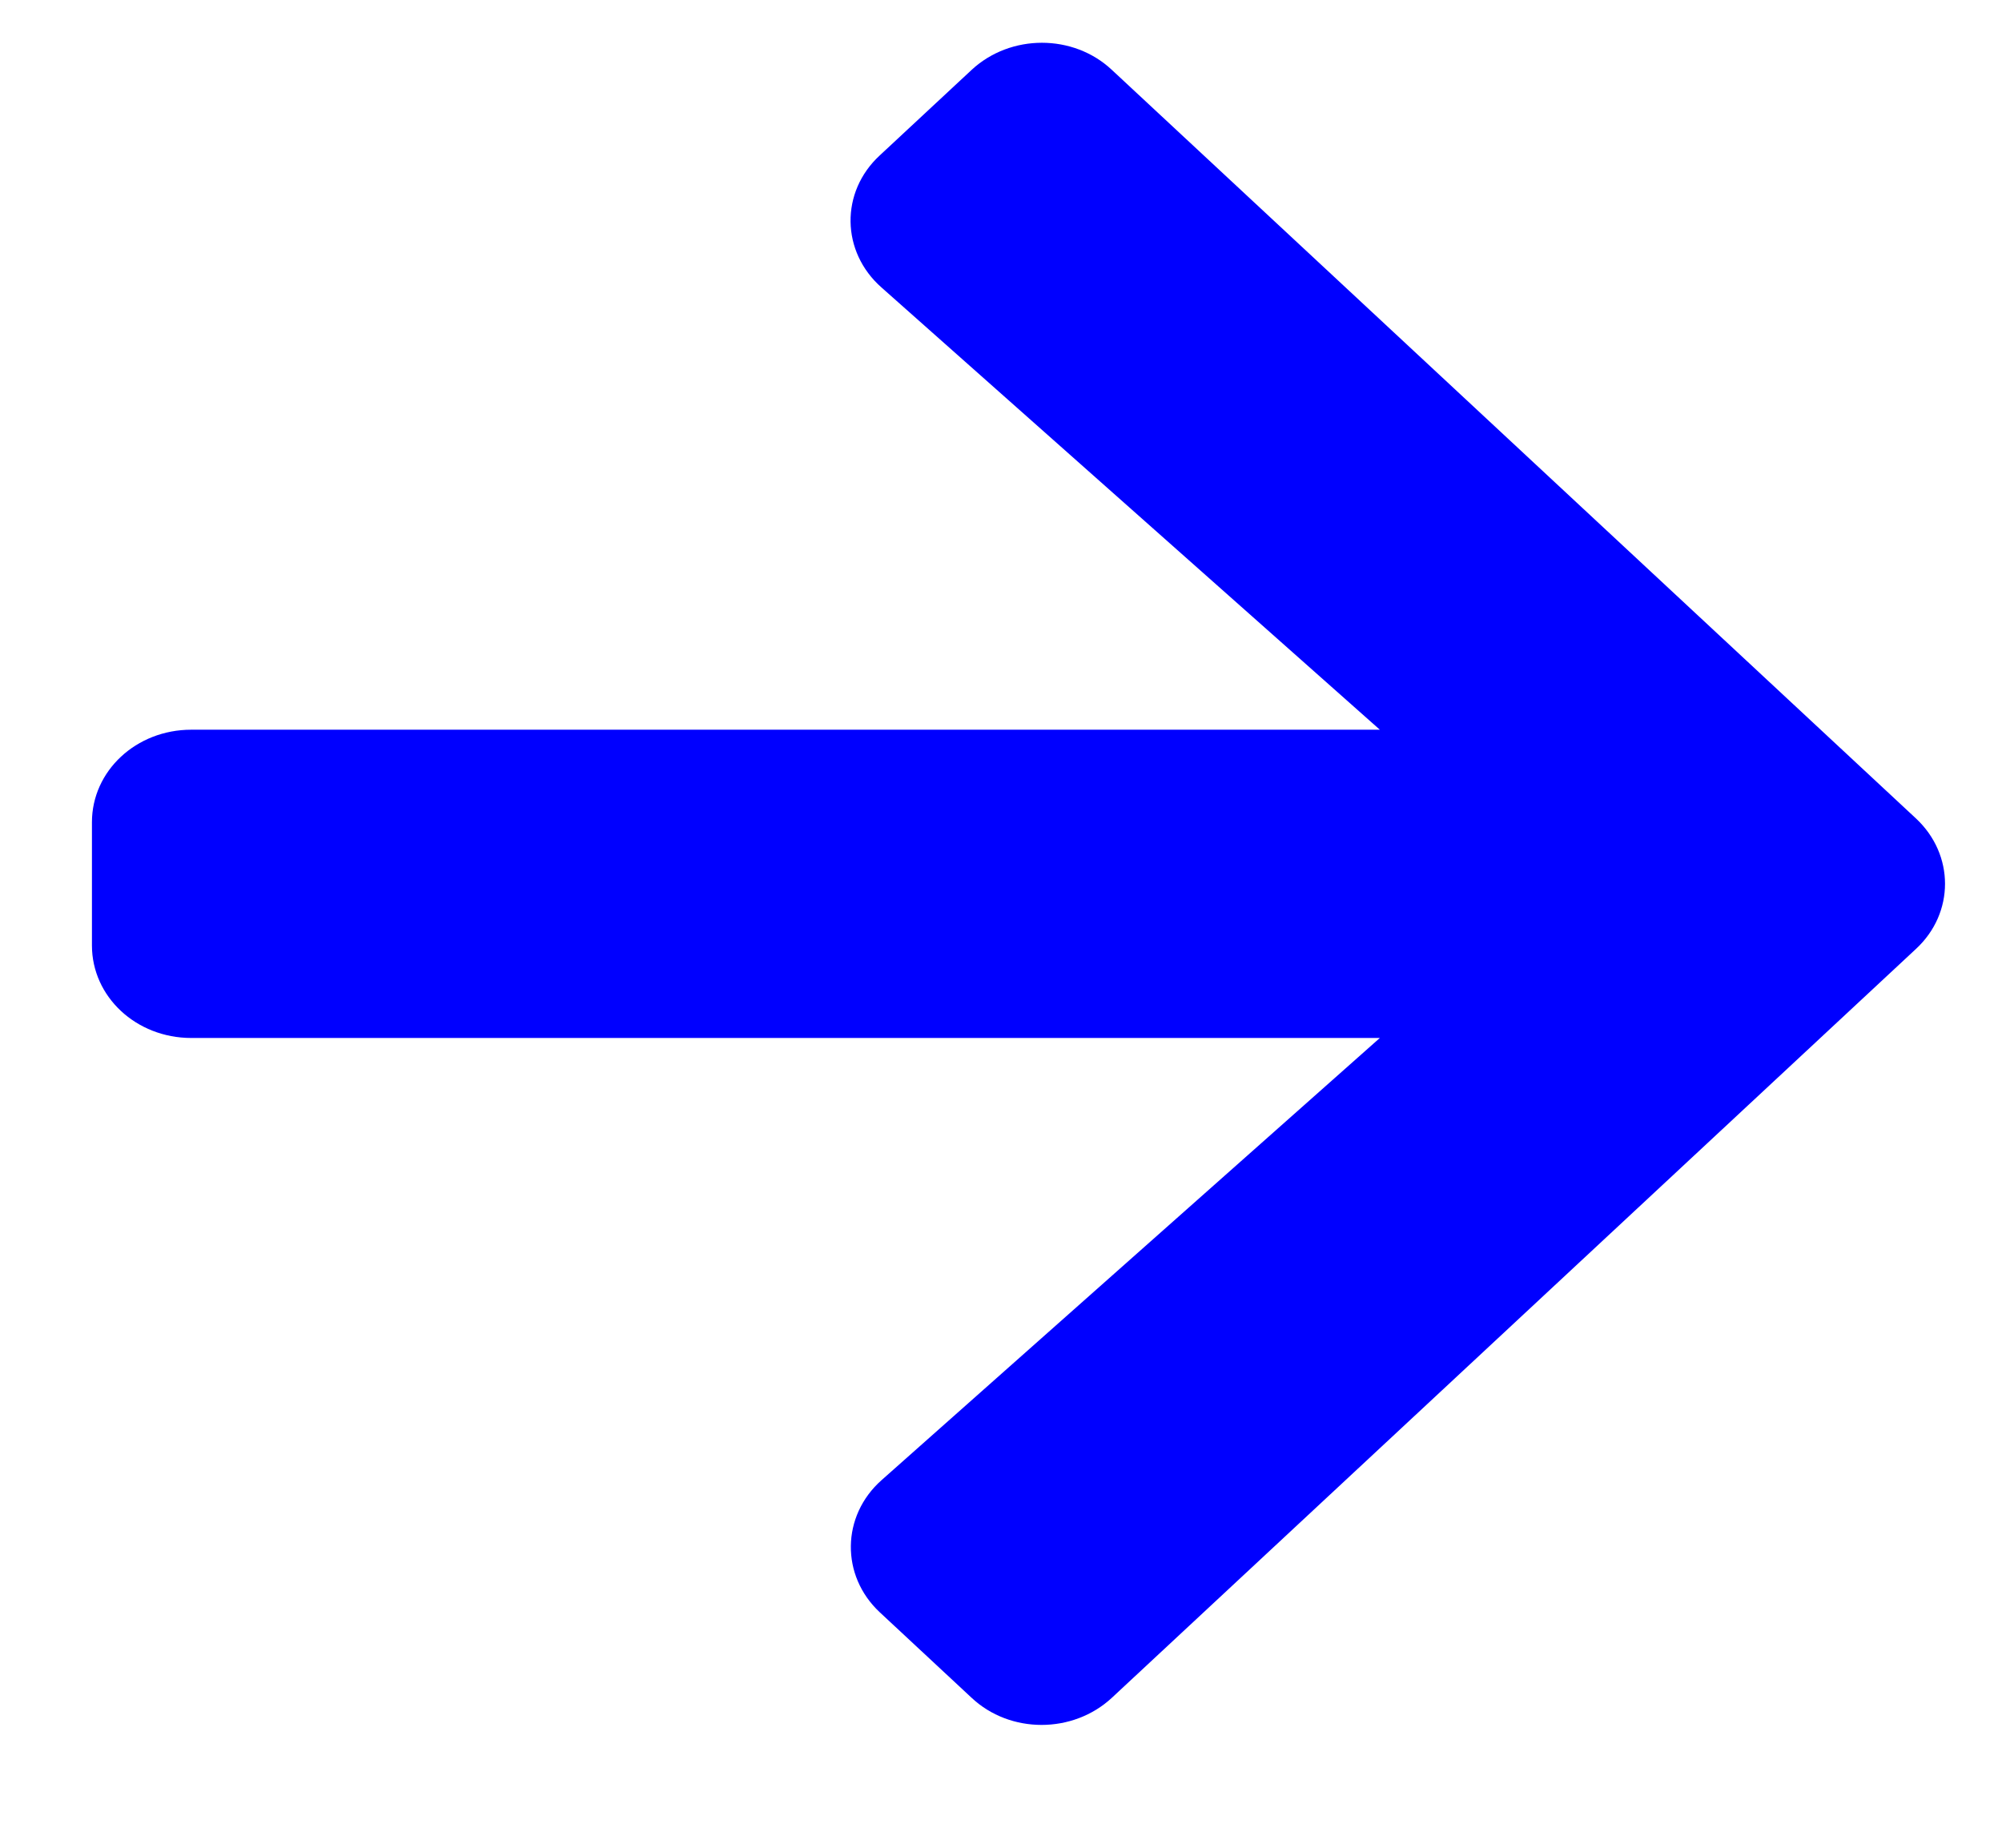
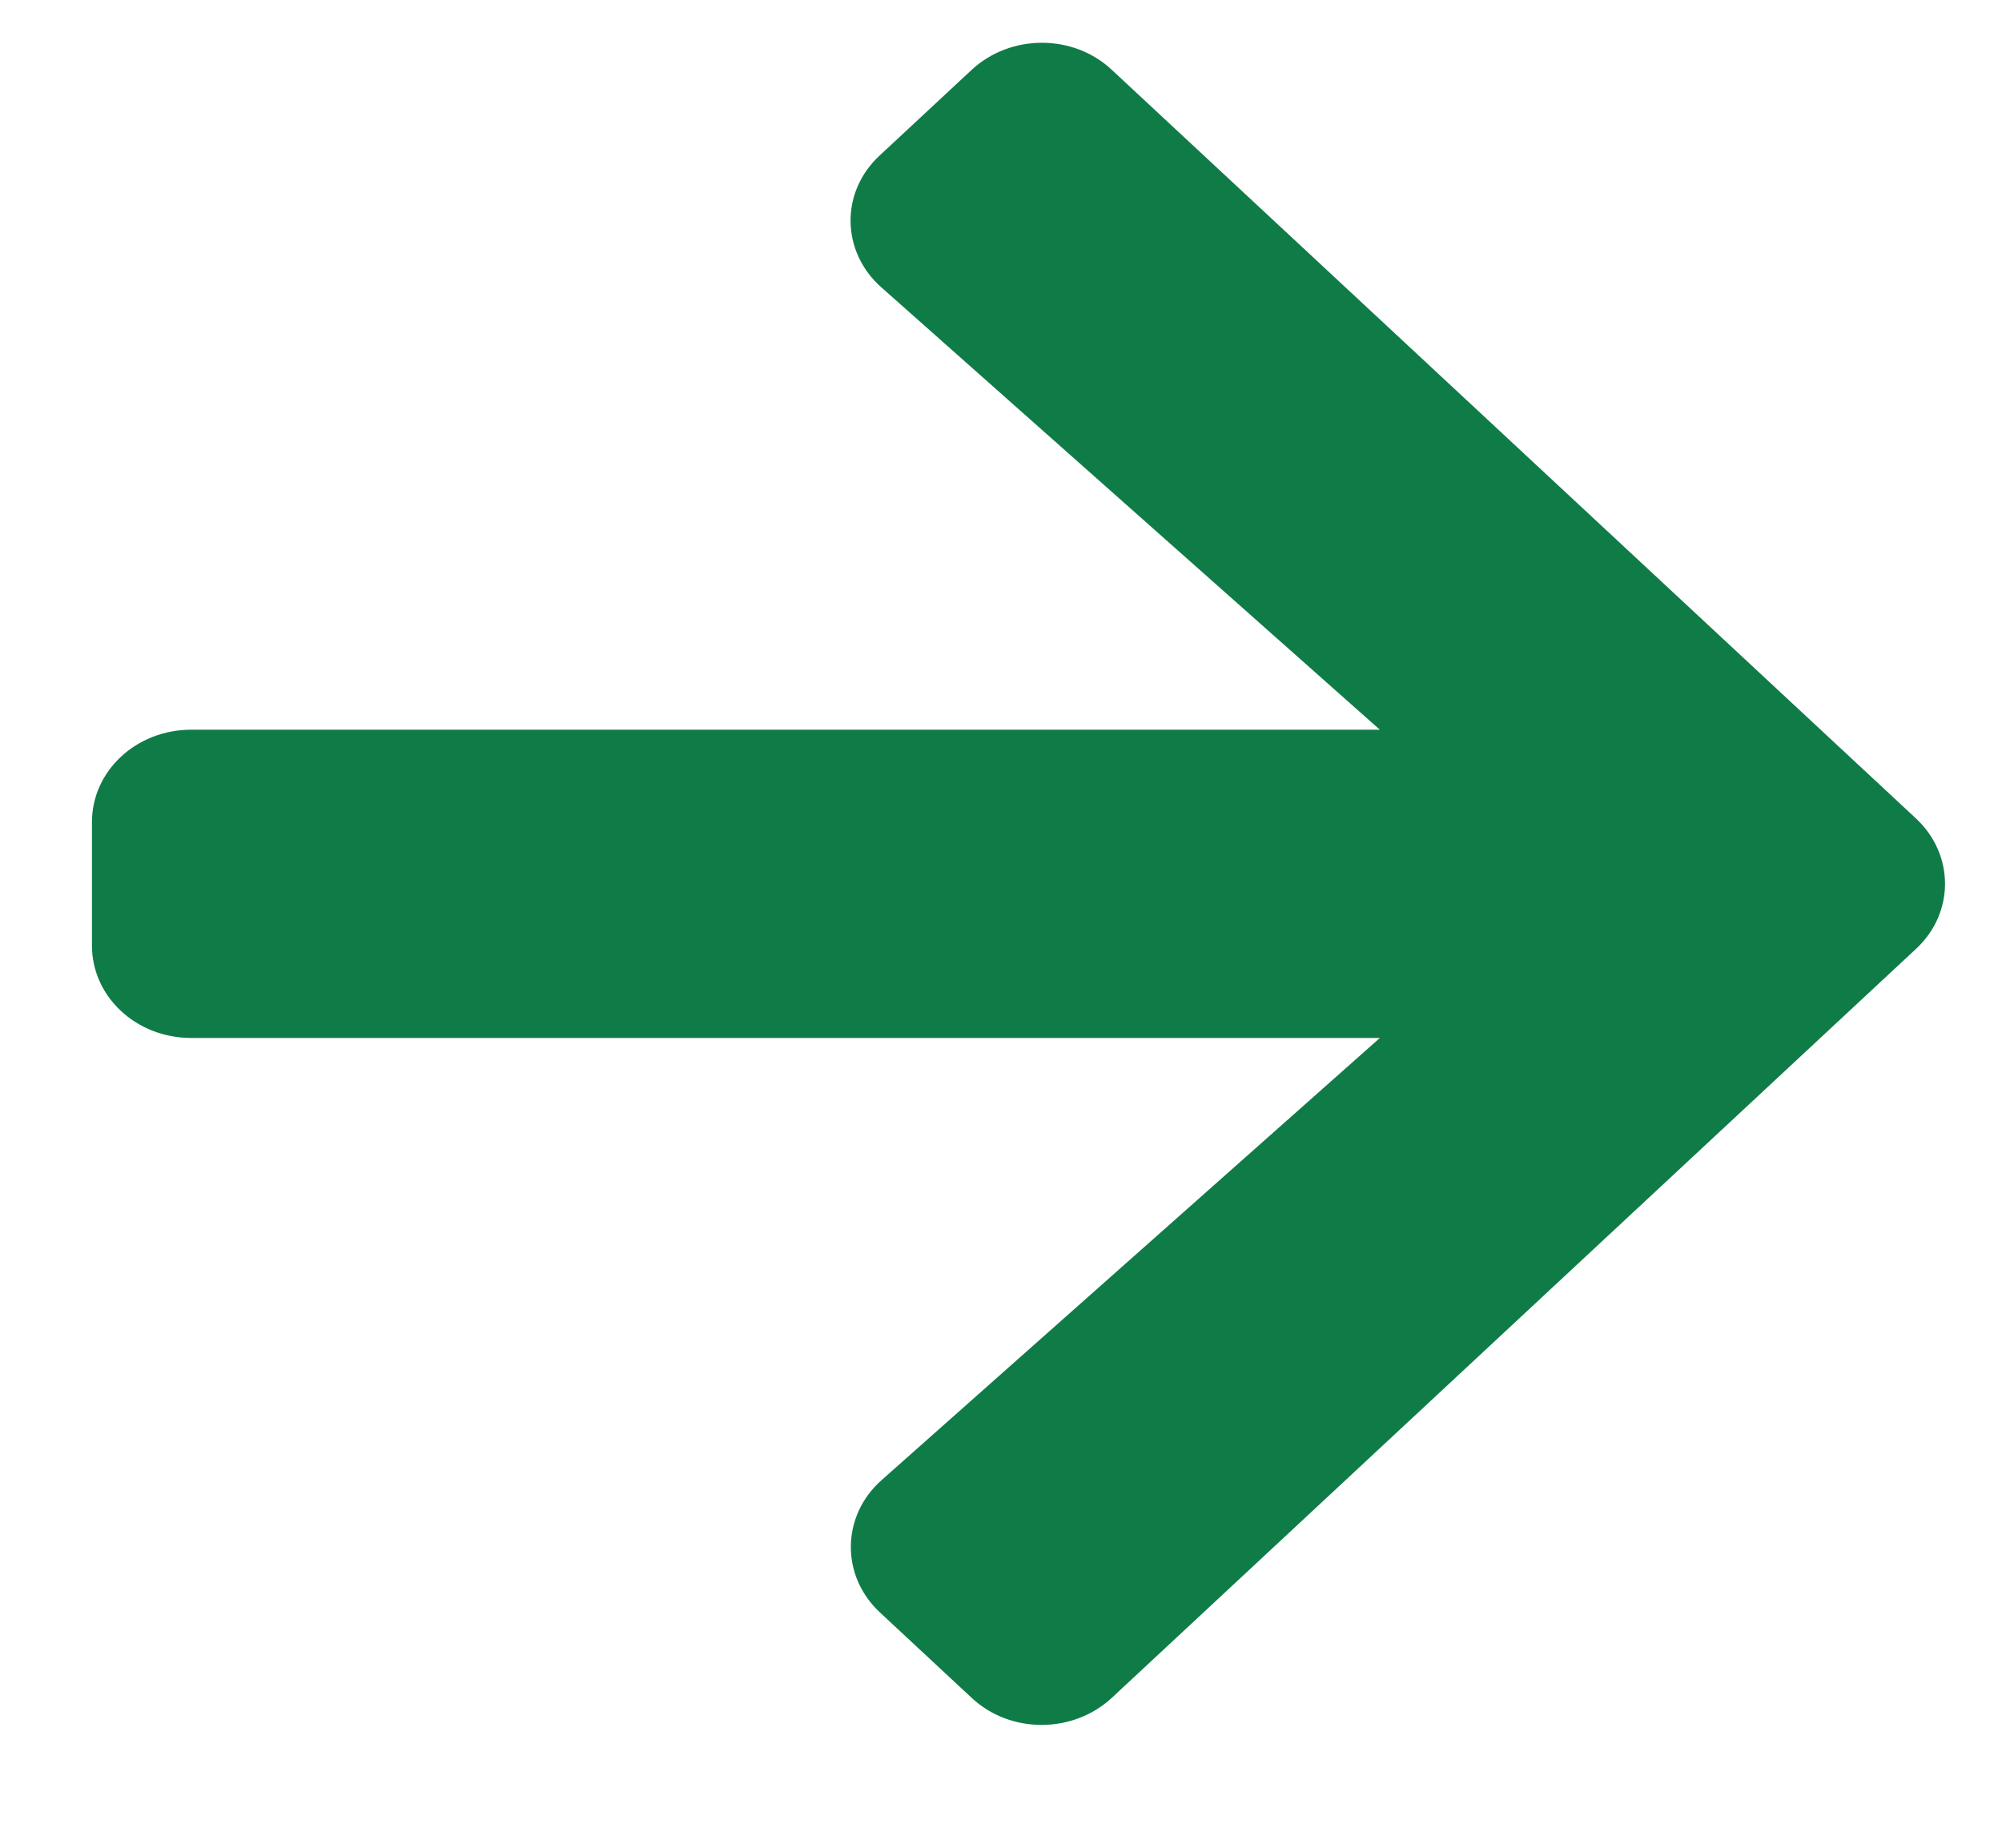
<svg xmlns="http://www.w3.org/2000/svg" width="13" height="12" viewBox="0 0 13 12">
-   <path fill="#0000FF" d="M269.713,4.009 L270.309,3.454 C270.562,3.219 270.97,3.219 271.22,3.454 L276.441,8.315 C276.693,8.55 276.693,8.93 276.441,9.163 L271.22,14.026 C270.967,14.261 270.559,14.261 270.309,14.026 L269.713,13.471 C269.458,13.233 269.463,12.845 269.724,12.613 L272.96,9.741 L265.242,9.741 C264.884,9.741 264.597,9.473 264.597,9.14 L264.597,8.34 C264.597,8.007 264.884,7.739 265.242,7.739 L272.96,7.739 L269.724,4.867 C269.461,4.635 269.455,4.247 269.713,4.009 Z" transform="translate(-264 -3)" />
+   <path fill="#0F7C48" d="M269.713,4.009 L270.309,3.454 C270.562,3.219 270.97,3.219 271.22,3.454 L276.441,8.315 C276.693,8.55 276.693,8.93 276.441,9.163 L271.22,14.026 C270.967,14.261 270.559,14.261 270.309,14.026 L269.713,13.471 C269.458,13.233 269.463,12.845 269.724,12.613 L272.96,9.741 L265.242,9.741 C264.884,9.741 264.597,9.473 264.597,9.14 L264.597,8.34 C264.597,8.007 264.884,7.739 265.242,7.739 L272.96,7.739 L269.724,4.867 C269.461,4.635 269.455,4.247 269.713,4.009 Z" transform="translate(-264 -3)" />
</svg>
